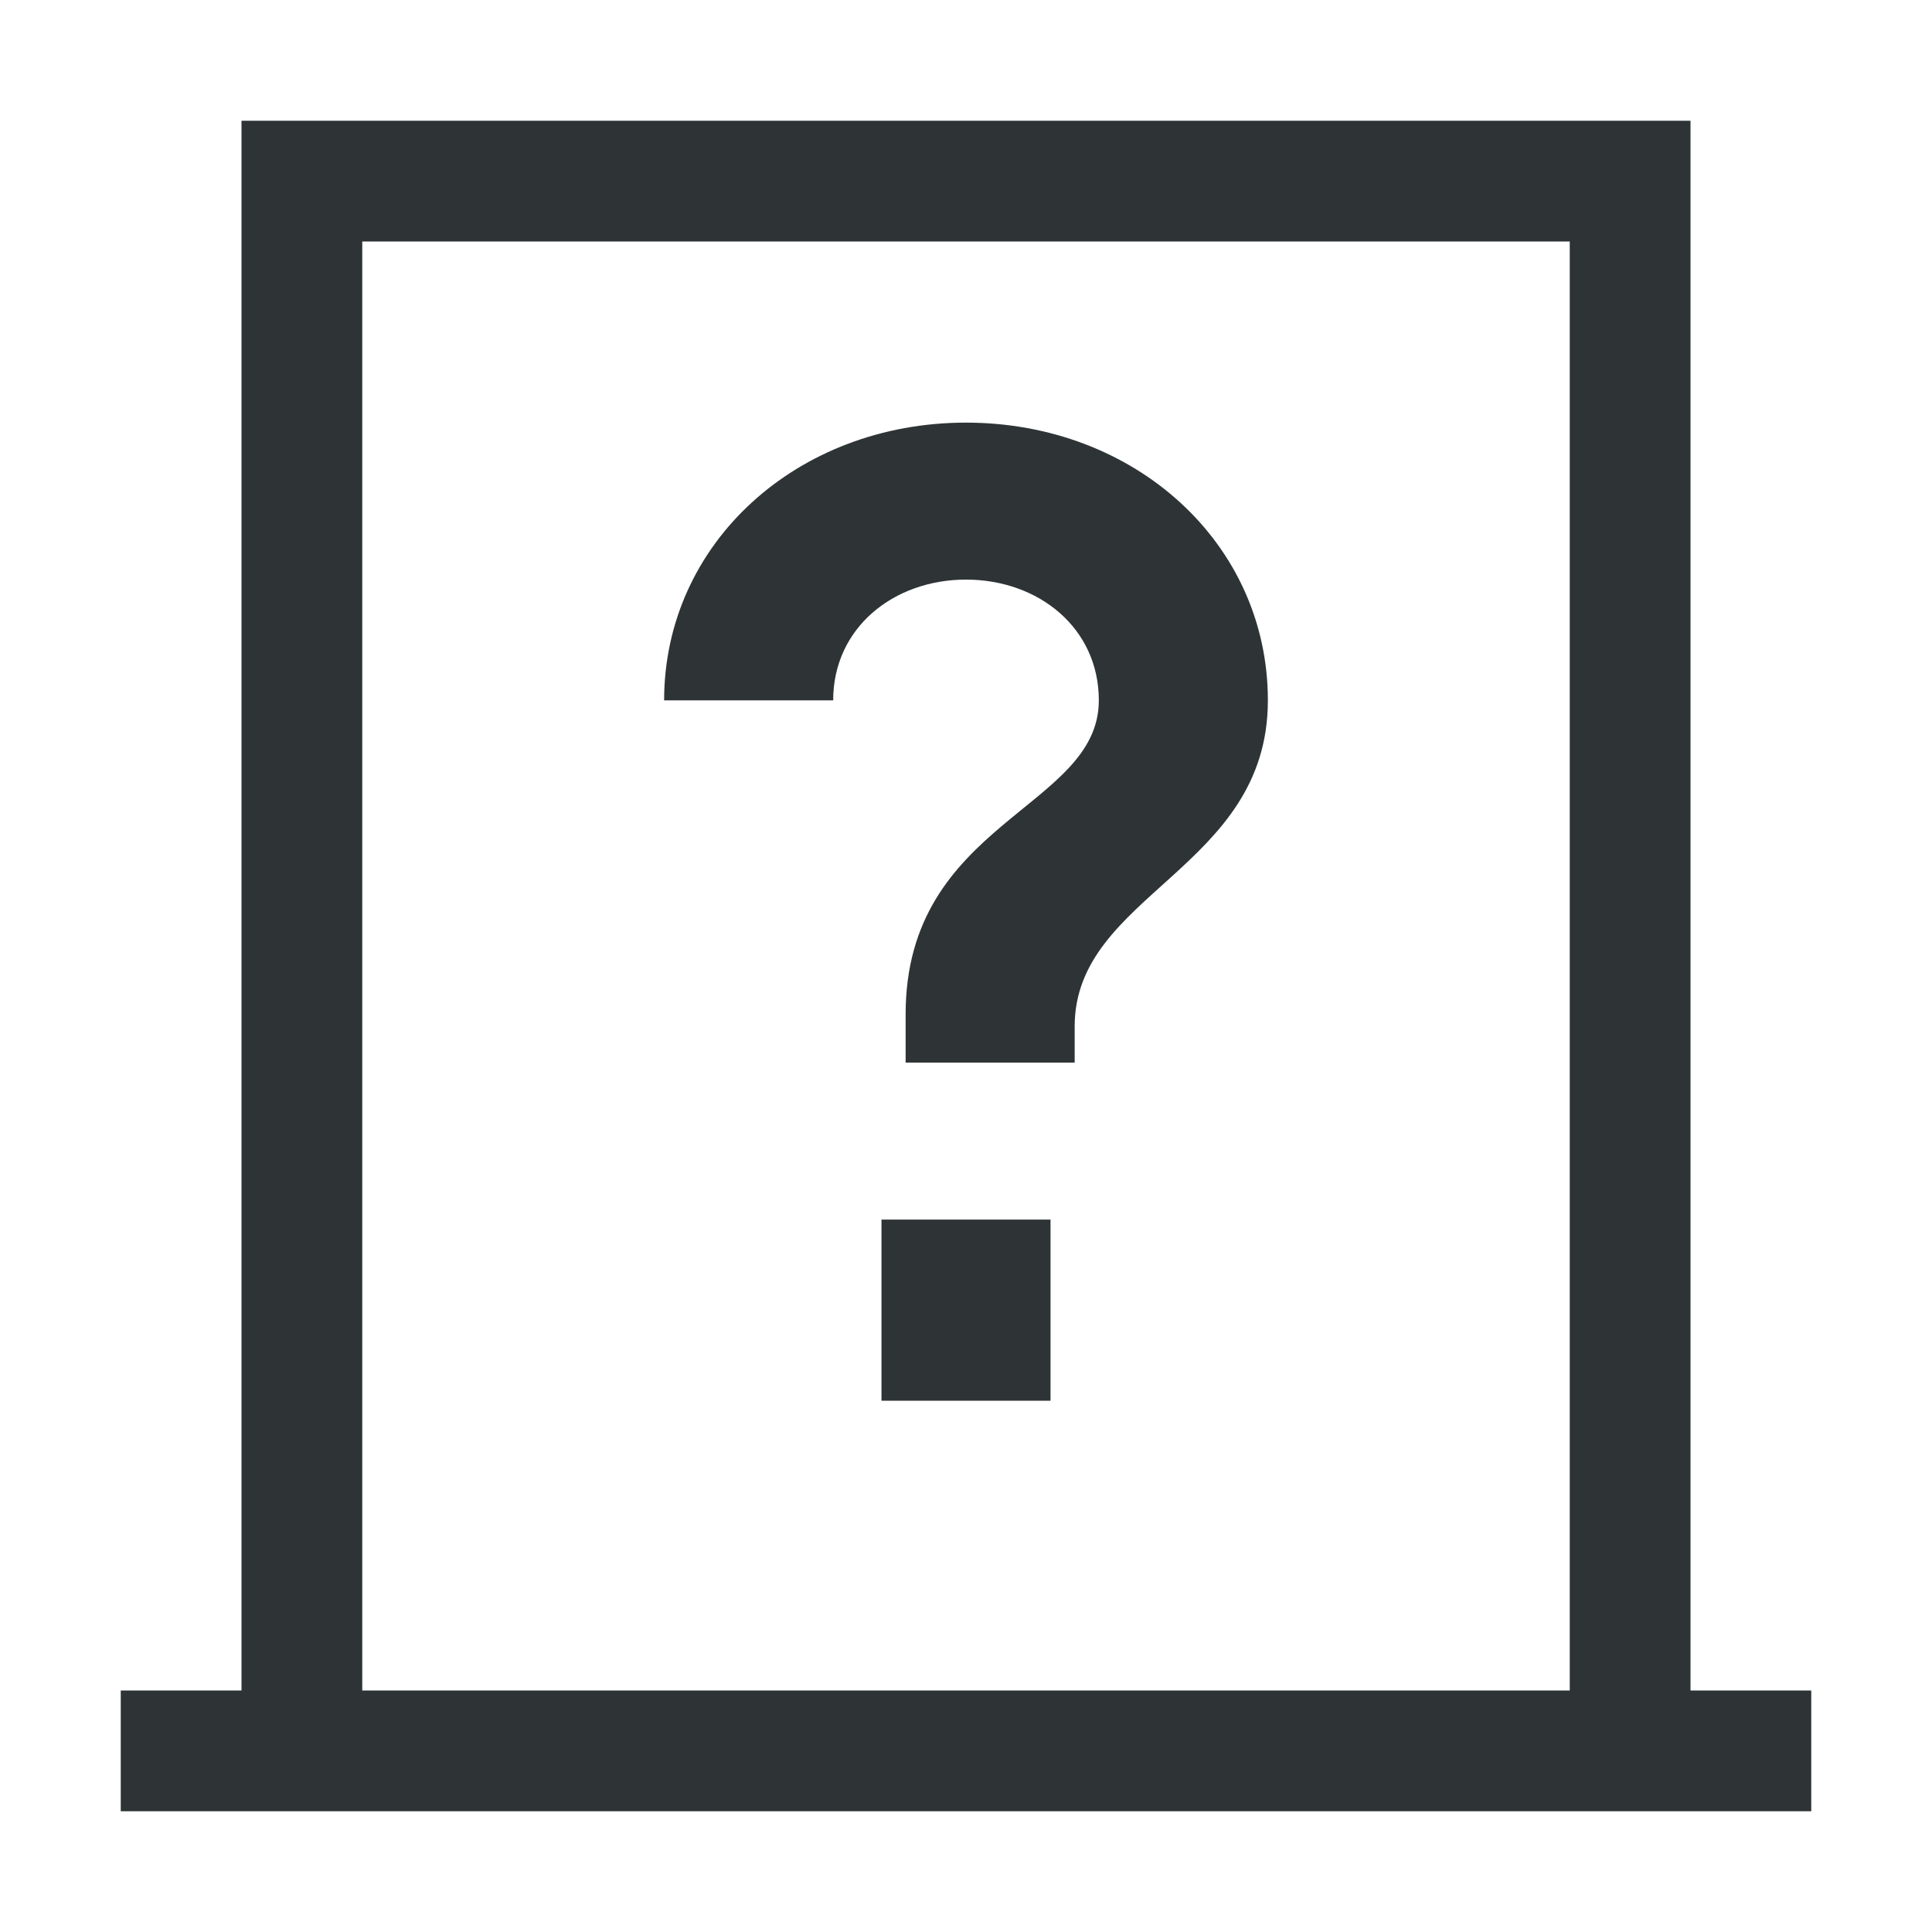
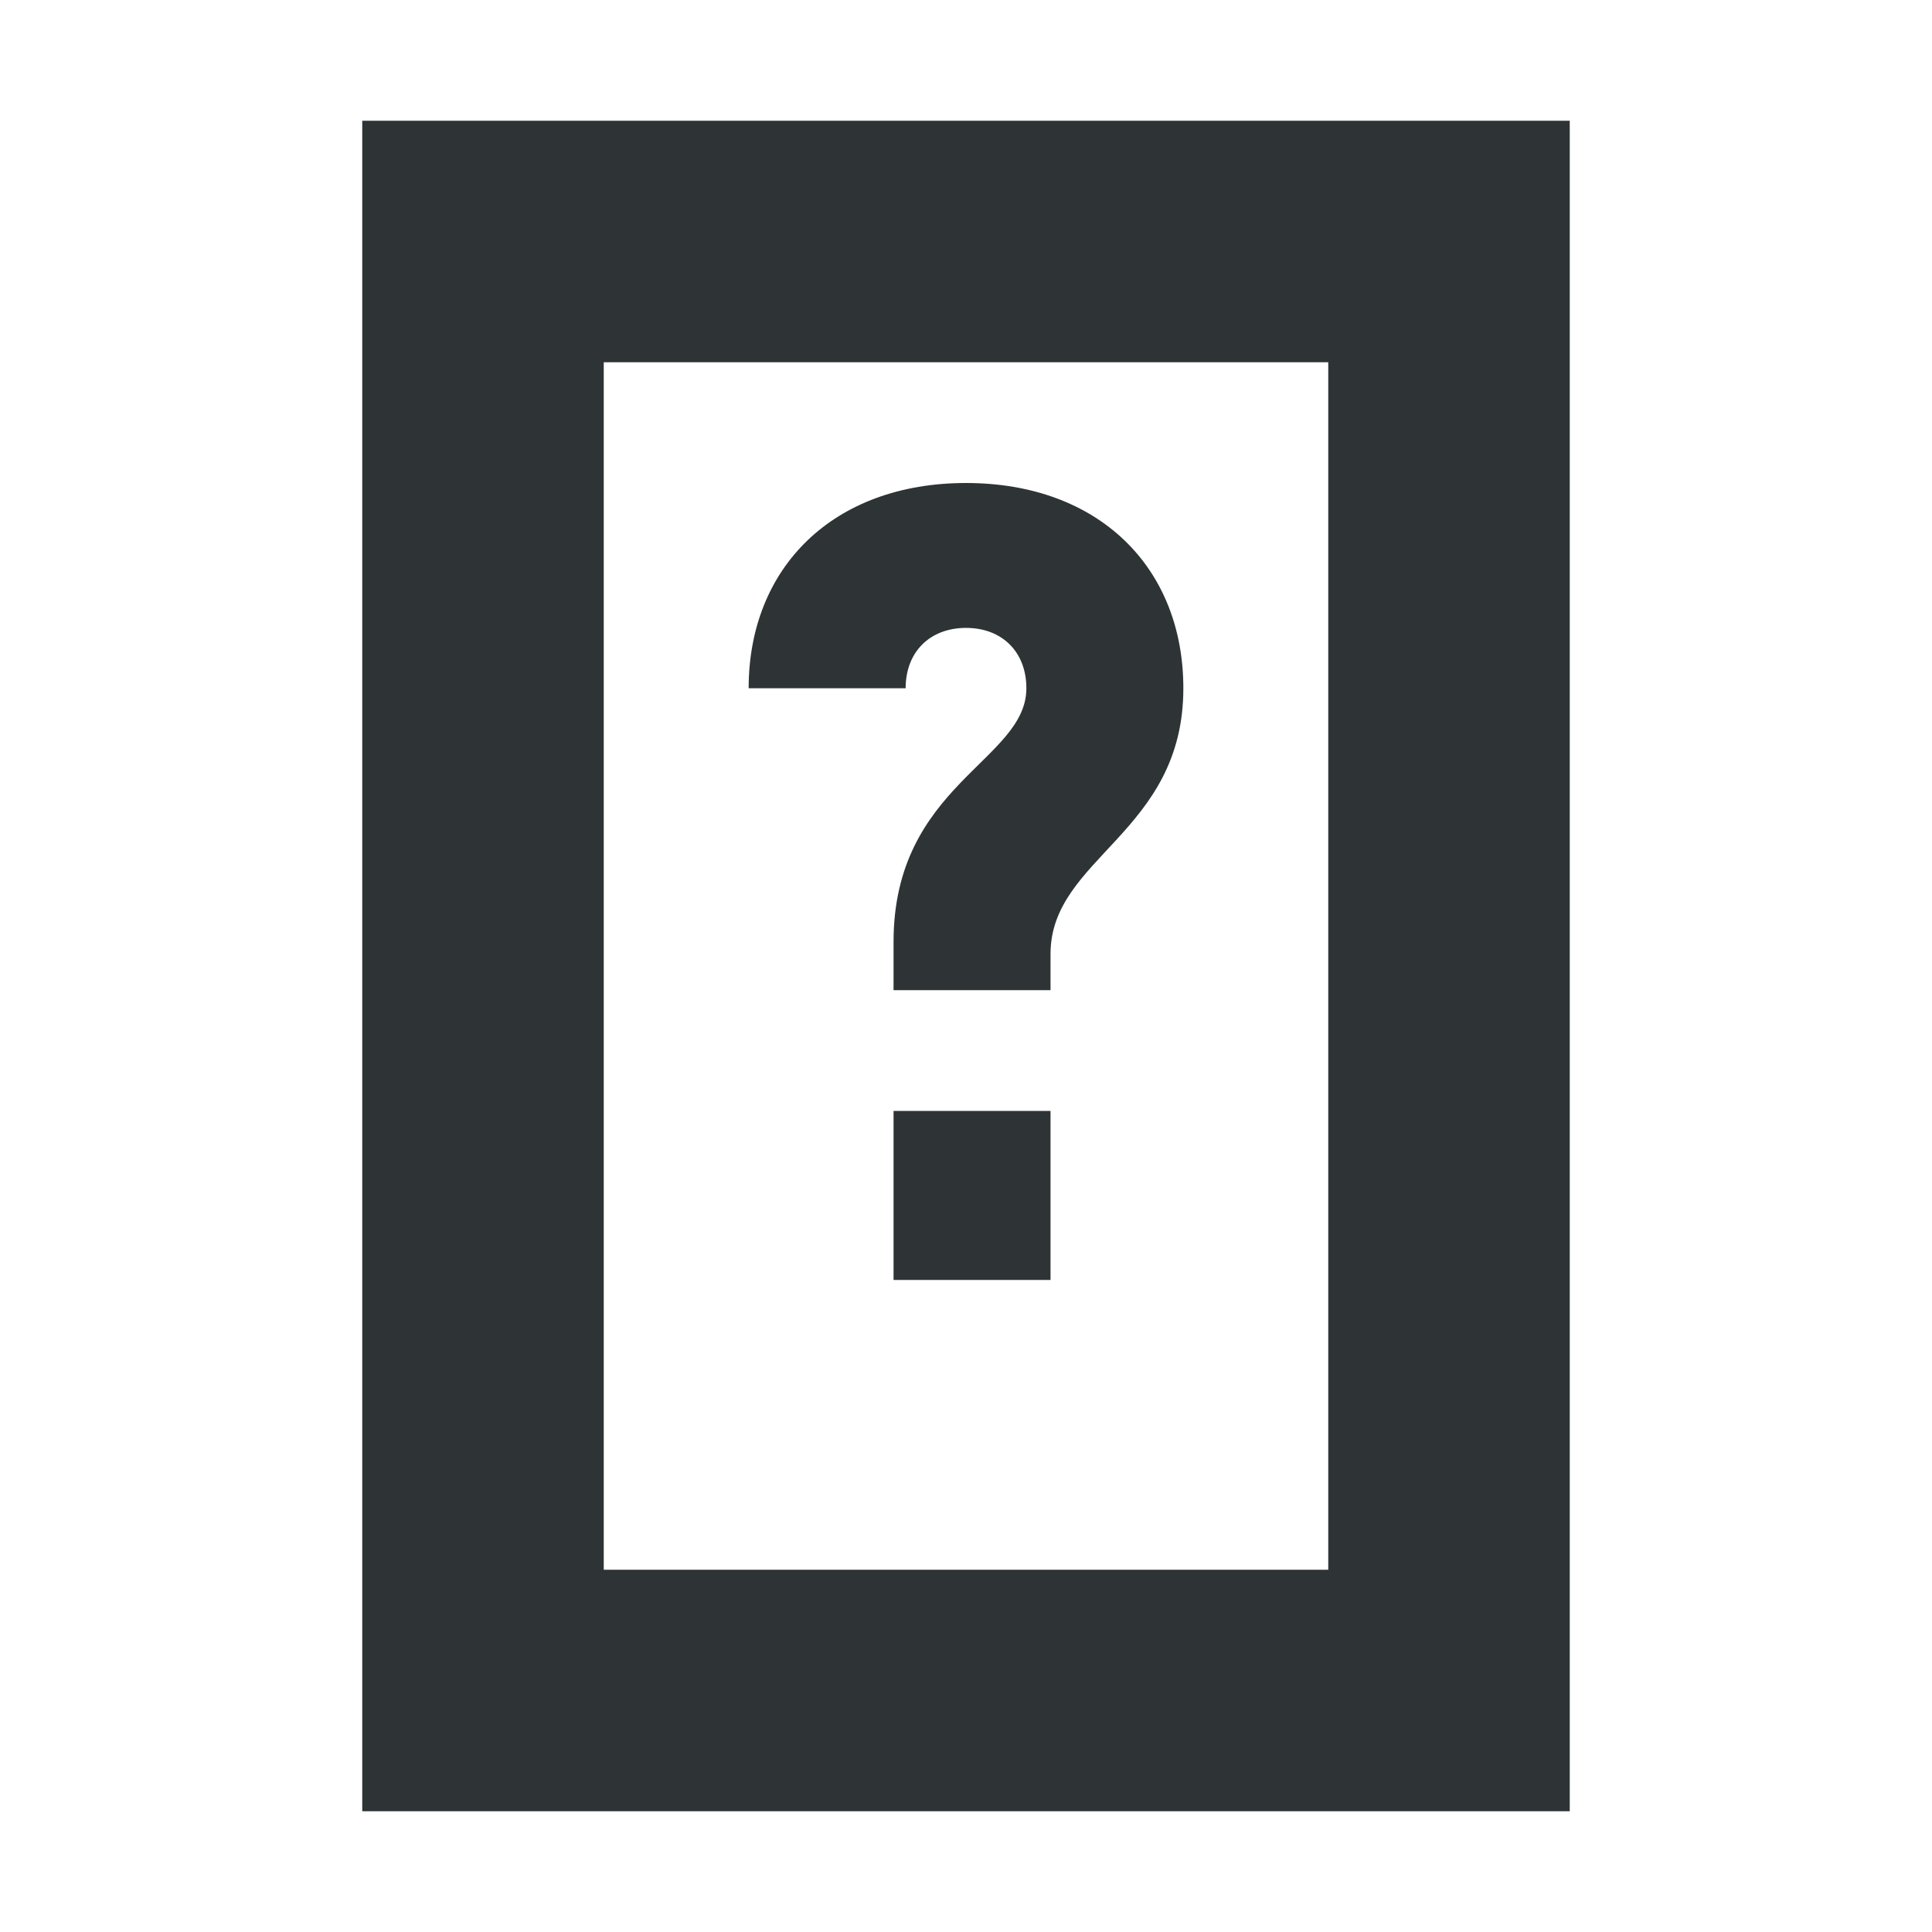
<svg xmlns="http://www.w3.org/2000/svg" width="16" height="16" viewBox="0 0 16 16">
-   <path fill="#2e3436" d="M2 1h12v13h1v1H1v-1h1zm1 1v12h10V2z" fill-rule="evenodd" />
-   <path fill="#2e3436" d="M8 3.5c-1.4 0-2.5 1-2.5 2.3h1.4c0-.6.5-1 1.1-1s1.1.4 1.1 1c0 .9-1.6 1-1.6 2.6v.4h1.4v-.3c0-1.1 1.6-1.3 1.6-2.7 0-1.3-1.1-2.3-2.5-2.3zm-.7 6.6v1.5h1.4v-1.5z" />
+   <path fill="#2e3436" fill-rule="evenodd" d="M3 1h10v14H3zm2 2v10h6V3z" />
+   <path fill="#2e3436" d="M8 4C6.9 4 6.2 4.7 6.2 5.7h1.3c0-.3.2-.5.5-.5s.5.2.5.5c0 .6-1.1.8-1.1 2.1v.4h1.3v-.3c0-.8 1.1-1 1.1-2.2C9.8 4.7 9.1 4 8 4zm-.6 5.2v1.4h1.3V9.2z" />
</svg>
